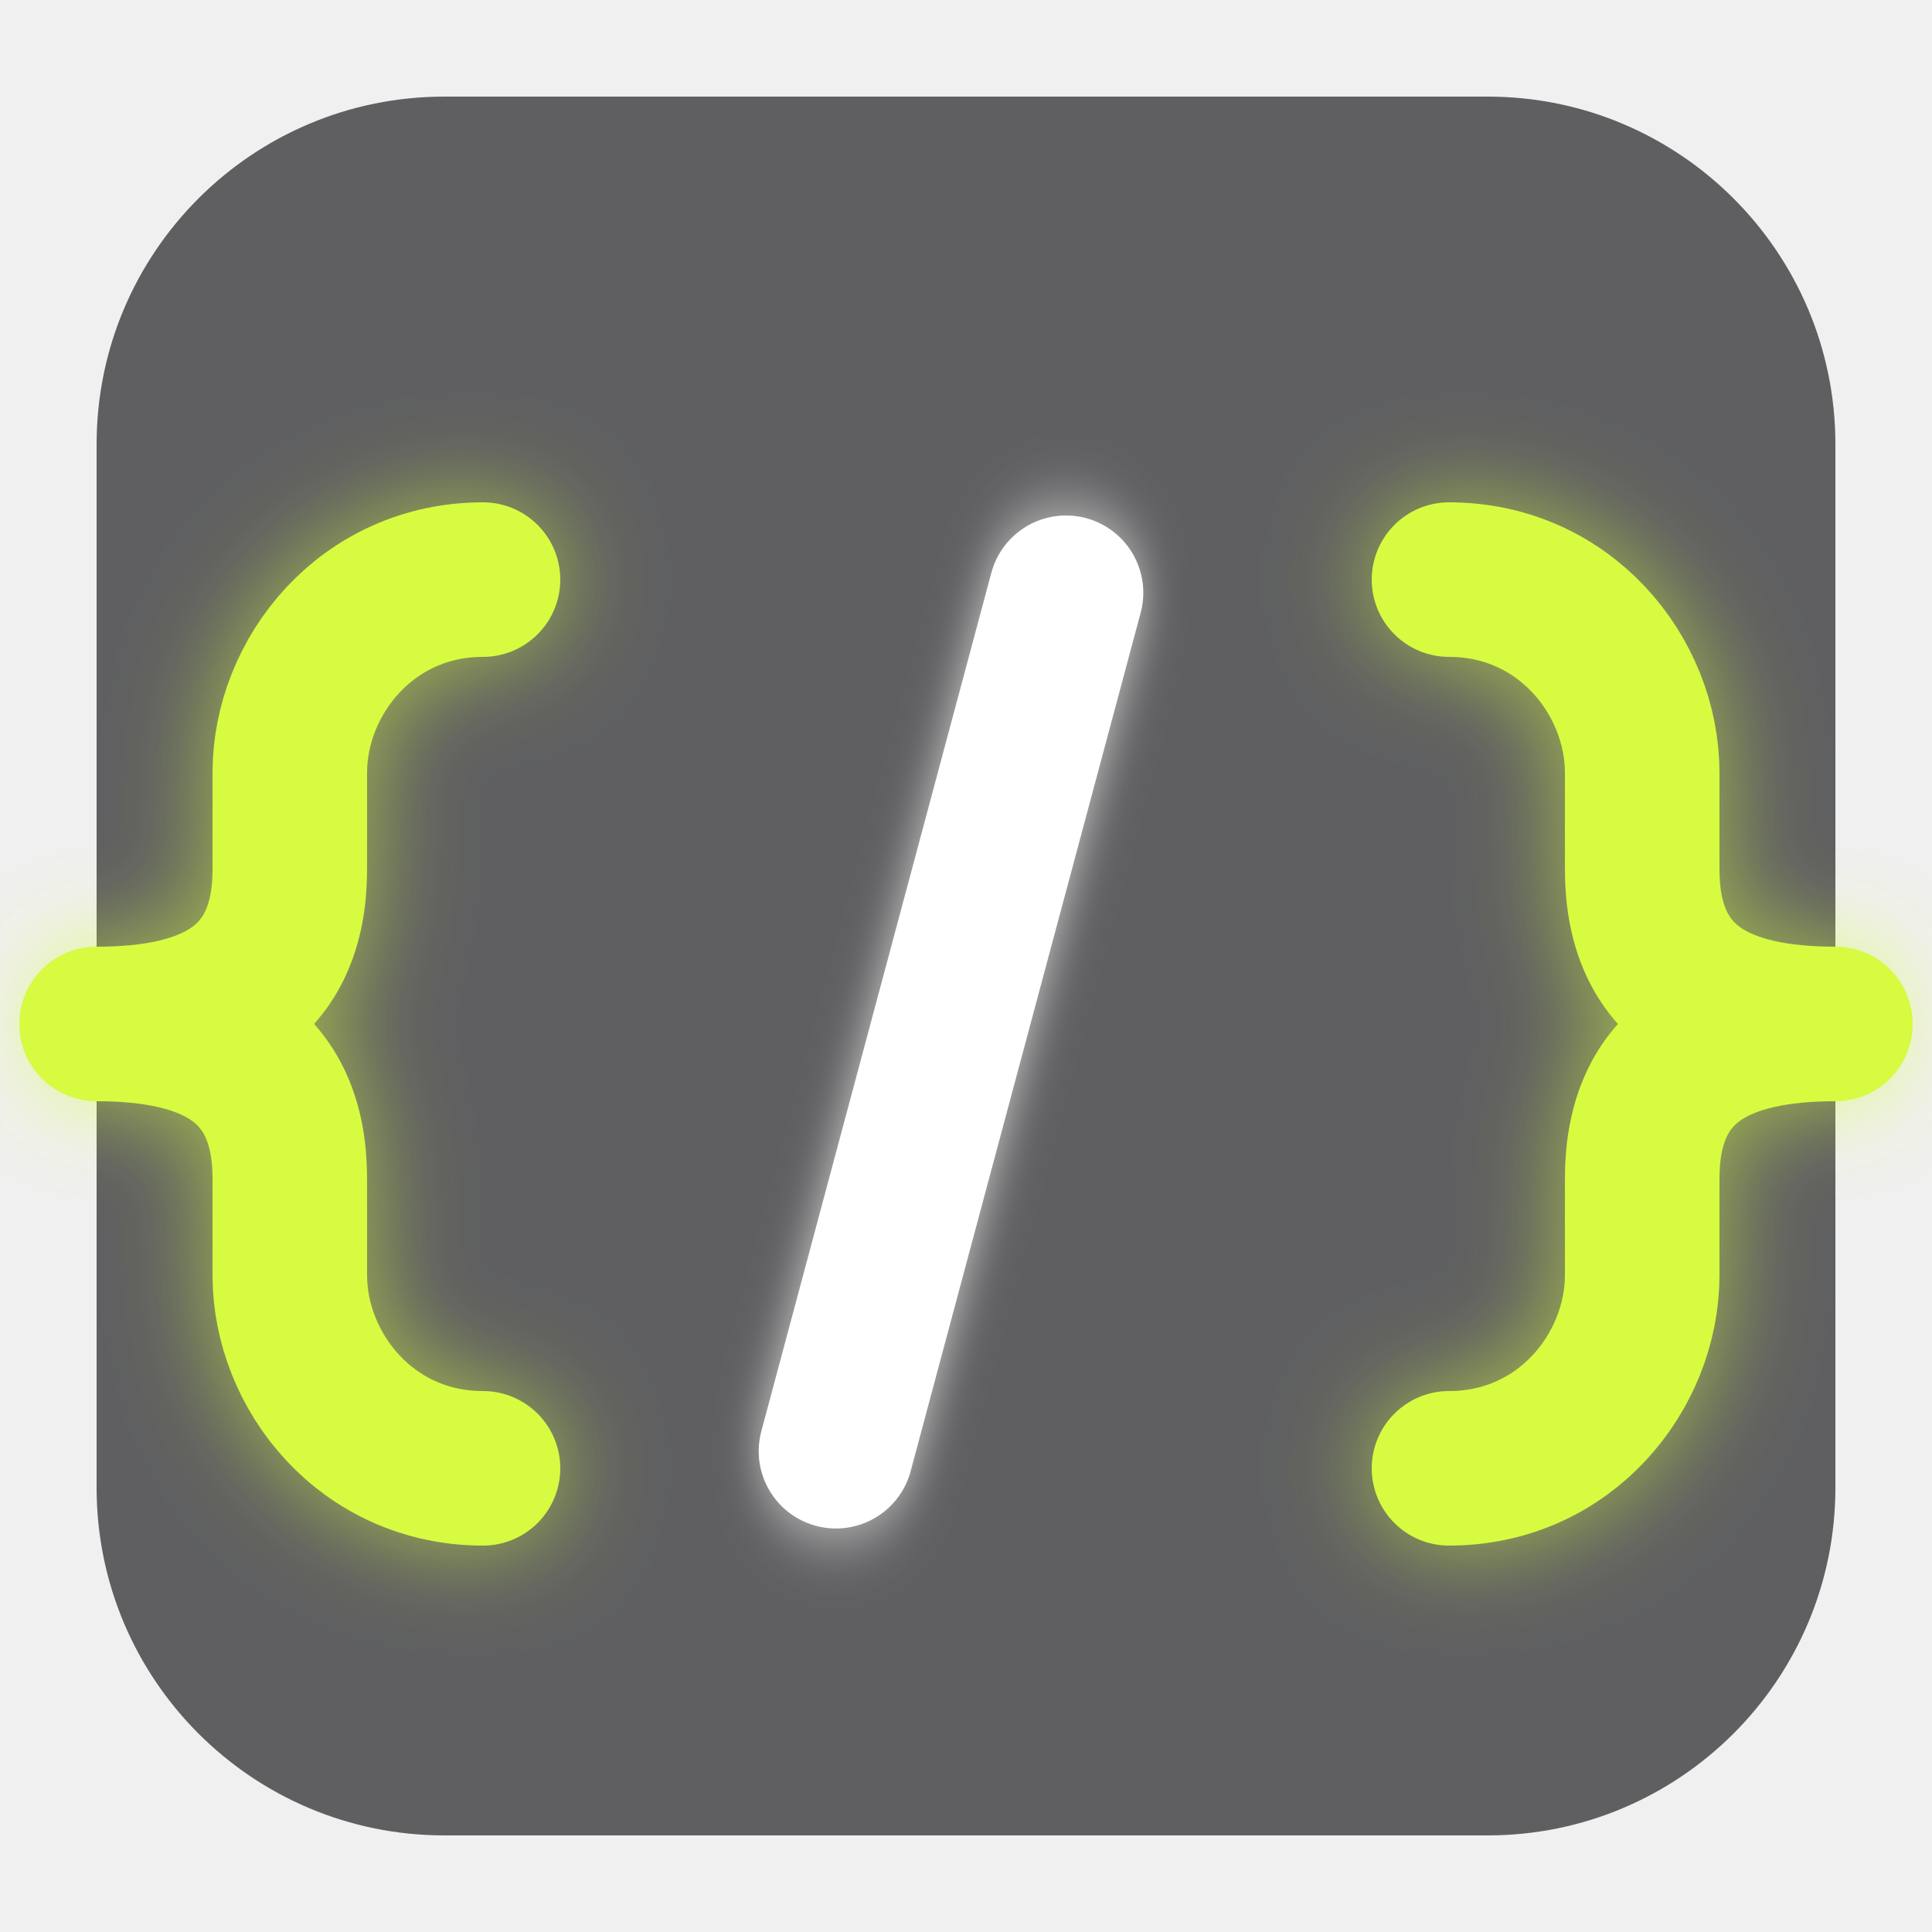
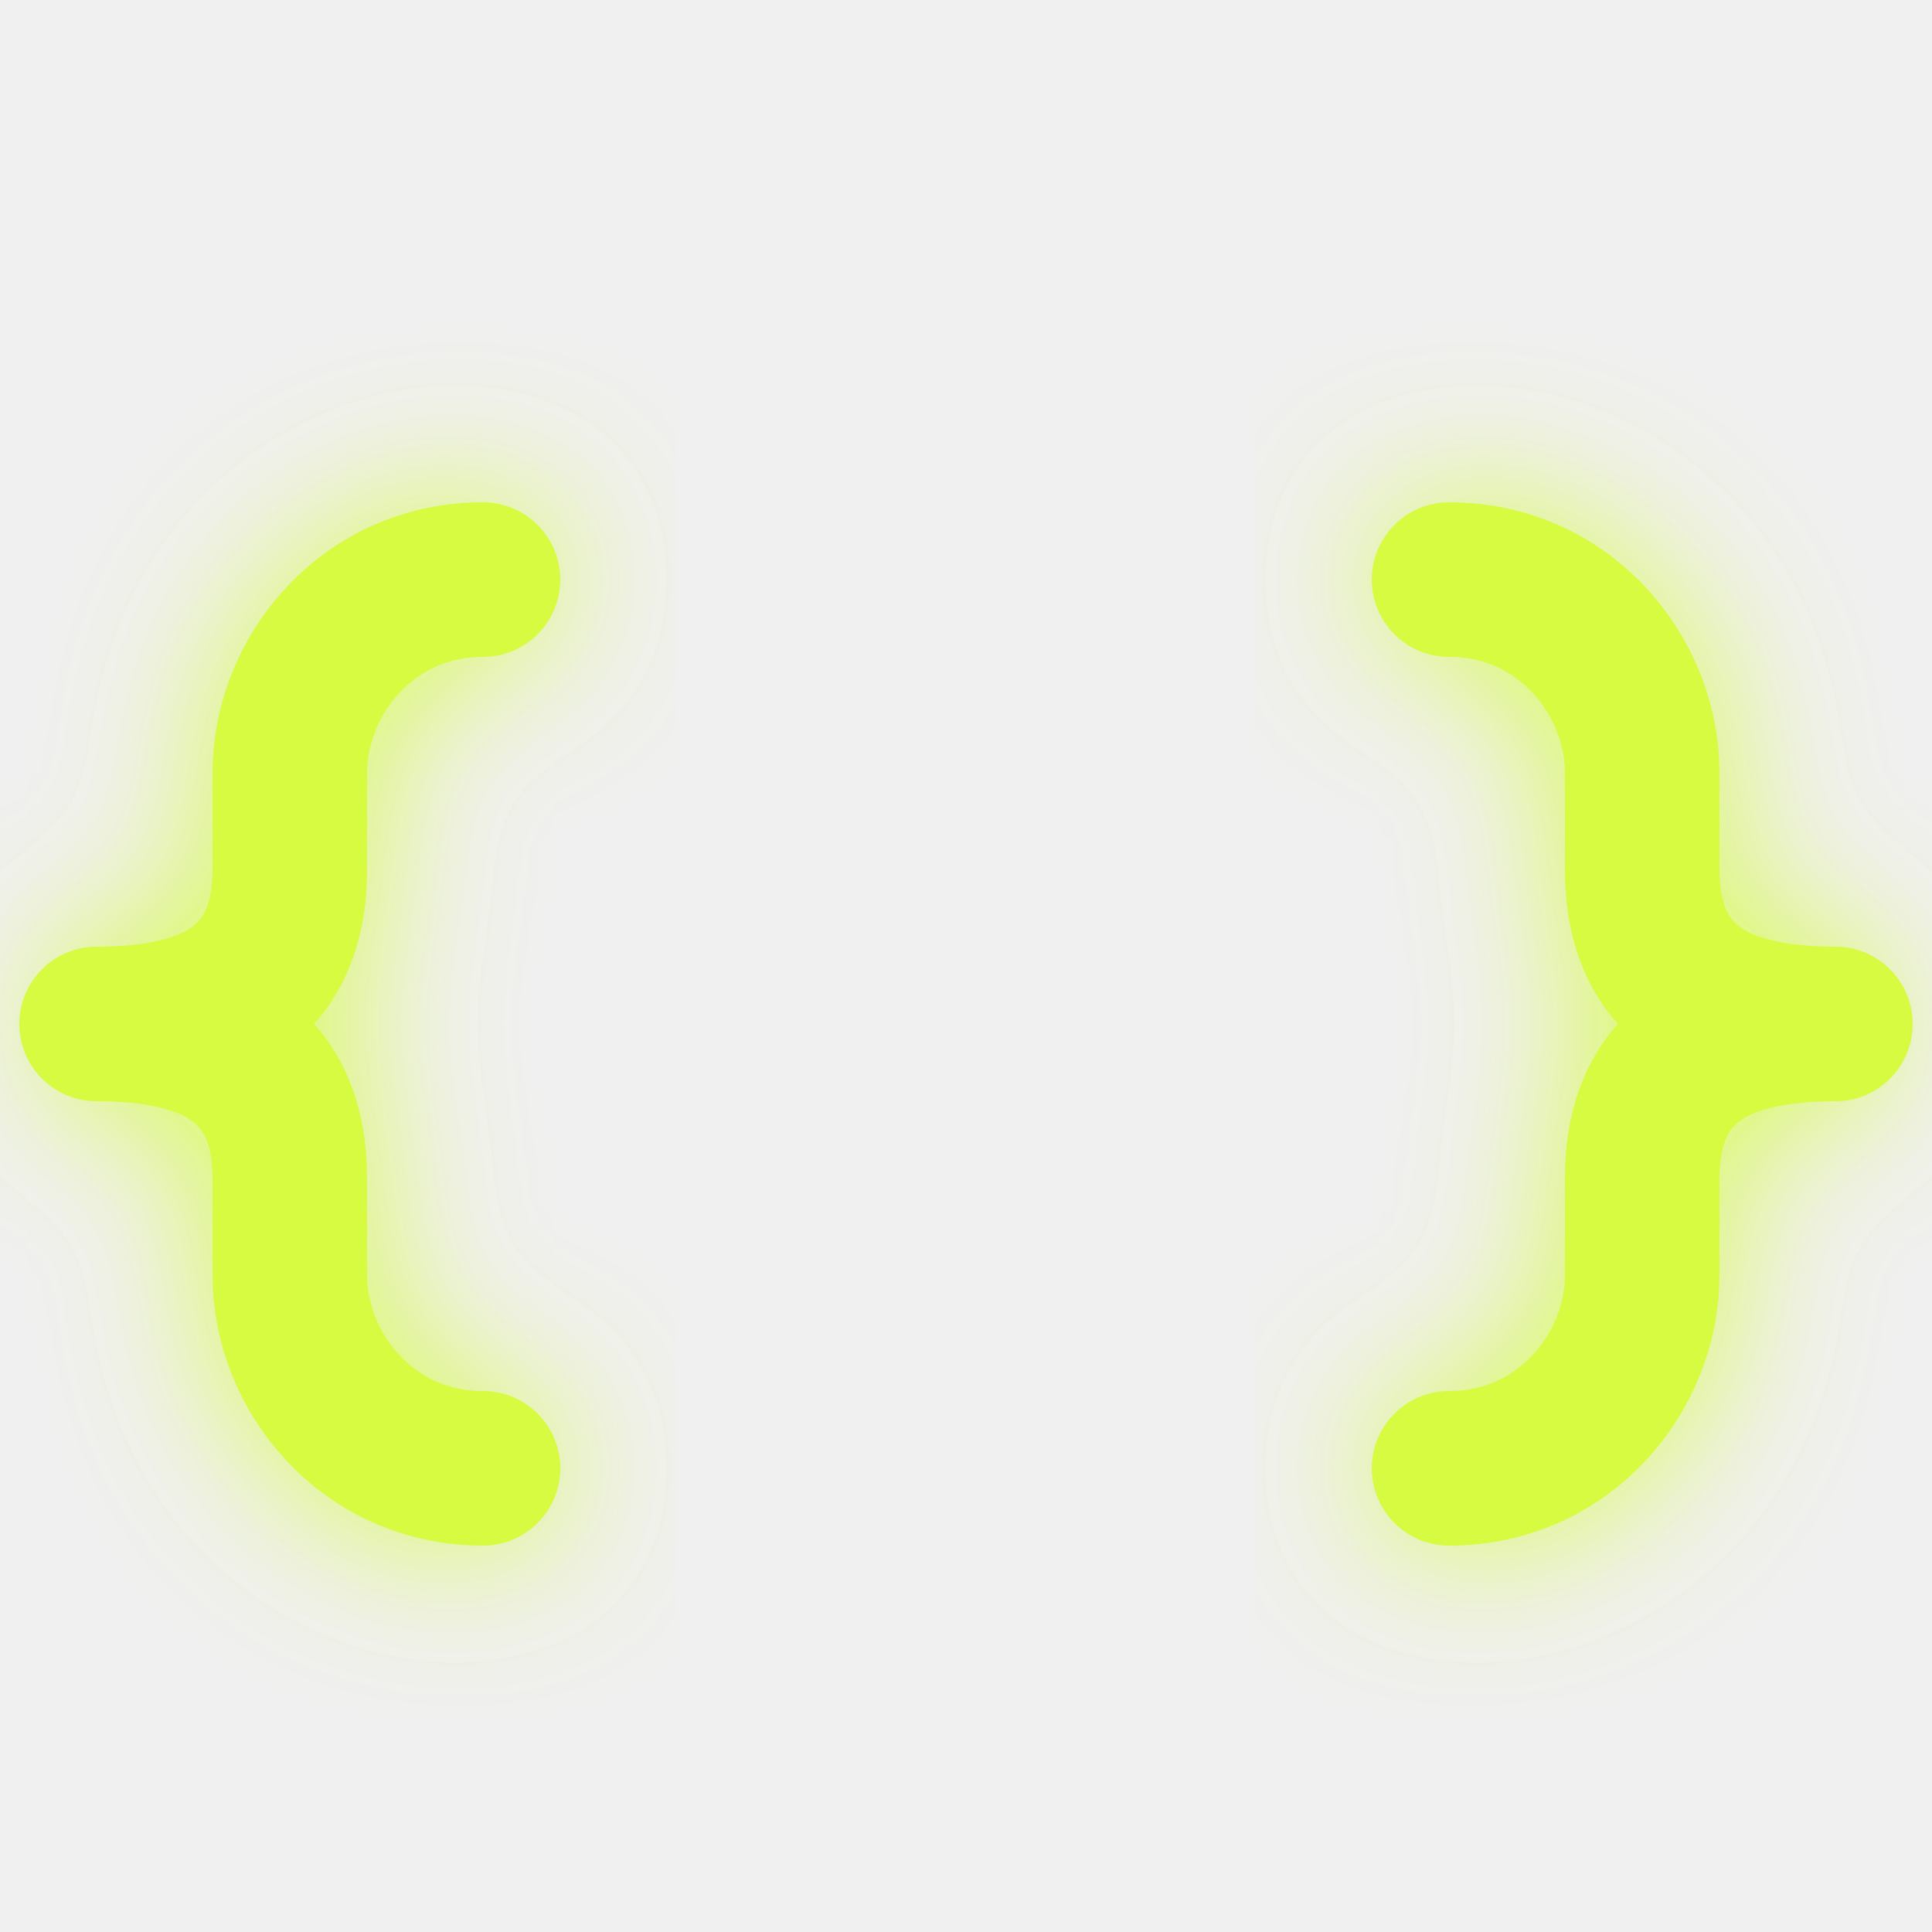
<svg xmlns="http://www.w3.org/2000/svg" width="100" height="100" viewBox="0 0 100 100" fill="none">
-   <rect x="5" y="5" width="90" height="90" rx="18" fill="rgba(33, 33, 36, 0.7)" />
-   <filter id="glow" x="-50%" y="-50%" width="200%" height="200%">
-     <feGaussianBlur stdDeviation="2.5" result="blur" />
-     <feFlood flood-color="#d6fb41" flood-opacity="0.6" result="glow" />
+   <filter id="enhancedGlow" x="-50%" y="-50%" width="200%" height="200%">
+     <feGaussianBlur stdDeviation="4" result="blur" />
+     <feFlood flood-color="#d6fb41" flood-opacity="0.9" result="glow" />
    <feComposite in="glow" in2="blur" operator="in" result="coloredBlur" />
    <feComposite in="SourceGraphic" in2="coloredBlur" operator="over" />
  </filter>
-   <path d="M25 30C19 30 15 35 15 40V45C15 51 11 53 5 53C11 53 15 55 15 61V66C15 71 19 76 25 76" stroke="#d6fb41" stroke-width="8" stroke-linecap="round" stroke-linejoin="round" filter="url(#glow)">
+   <path d="M25 30C19 30 15 35 15 40V45C15 51 11 53 5 53C11 53 15 55 15 61V66C15 71 19 76 25 76" stroke="#d6fb41" stroke-width="8" stroke-linecap="round" stroke-linejoin="round" filter="url(#enhancedGlow)">
  </path>
-   <path d="M75 30C81 30 85 35 85 40V45C85 51 89 53 95 53C89 53 85 55 85 61V66C85 71 81 76 75 76" stroke="#d6fb41" stroke-width="8" stroke-linecap="round" stroke-linejoin="round" filter="url(#glow)">
-   </path>
-   <filter id="whiteGlow" x="-50%" y="-50%" width="200%" height="200%">
-     <feGaussianBlur stdDeviation="1.5" result="blur" />
-     <feFlood flood-color="white" flood-opacity="0.7" result="glow" />
-     <feComposite in="glow" in2="blur" operator="in" result="coloredBlur" />
-     <feComposite in="SourceGraphic" in2="coloredBlur" operator="over" />
-   </filter>
-   <path d="M50 30L50 76" stroke="white" stroke-width="8" stroke-linecap="round" stroke-linejoin="round" transform="rotate(15 50 50)" filter="url(#whiteGlow)">
+   <path d="M75 30C81 30 85 35 85 40V45C85 51 89 53 95 53C89 53 85 55 85 61V66C85 71 81 76 75 76" stroke="#d6fb41" stroke-width="8" stroke-linecap="round" stroke-linejoin="round" filter="url(#enhancedGlow)">
  </path>
</svg>
